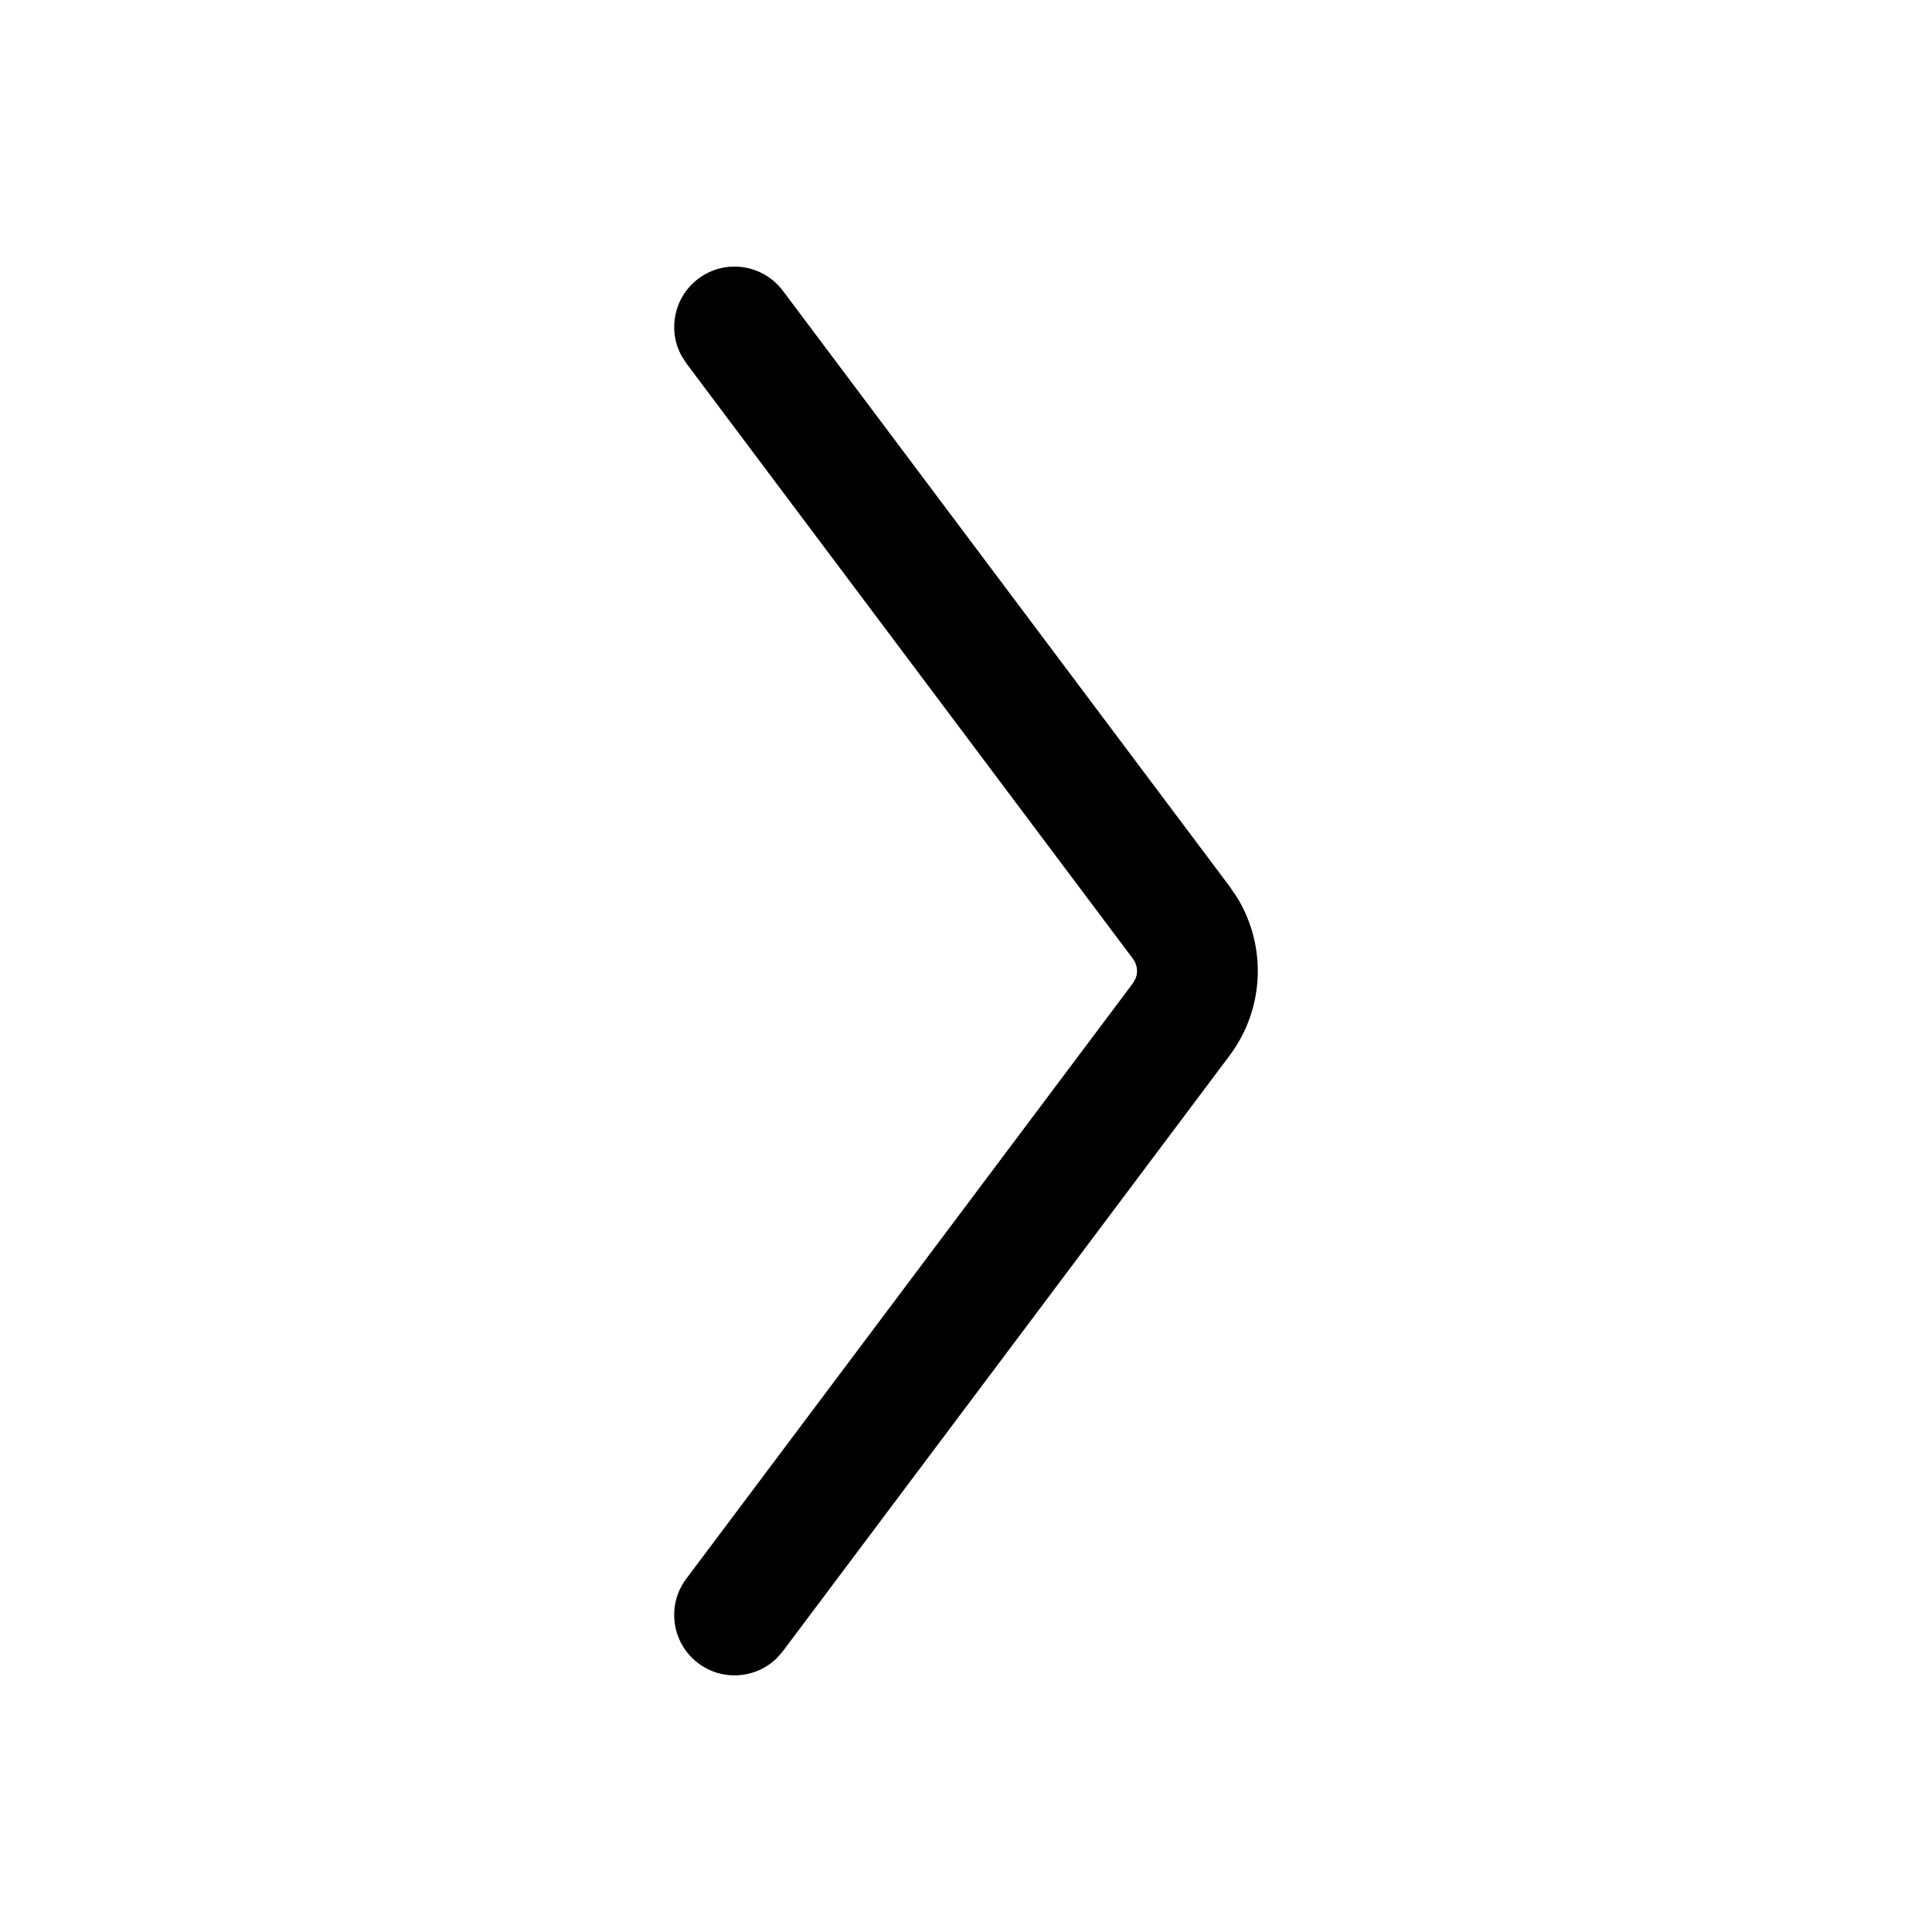
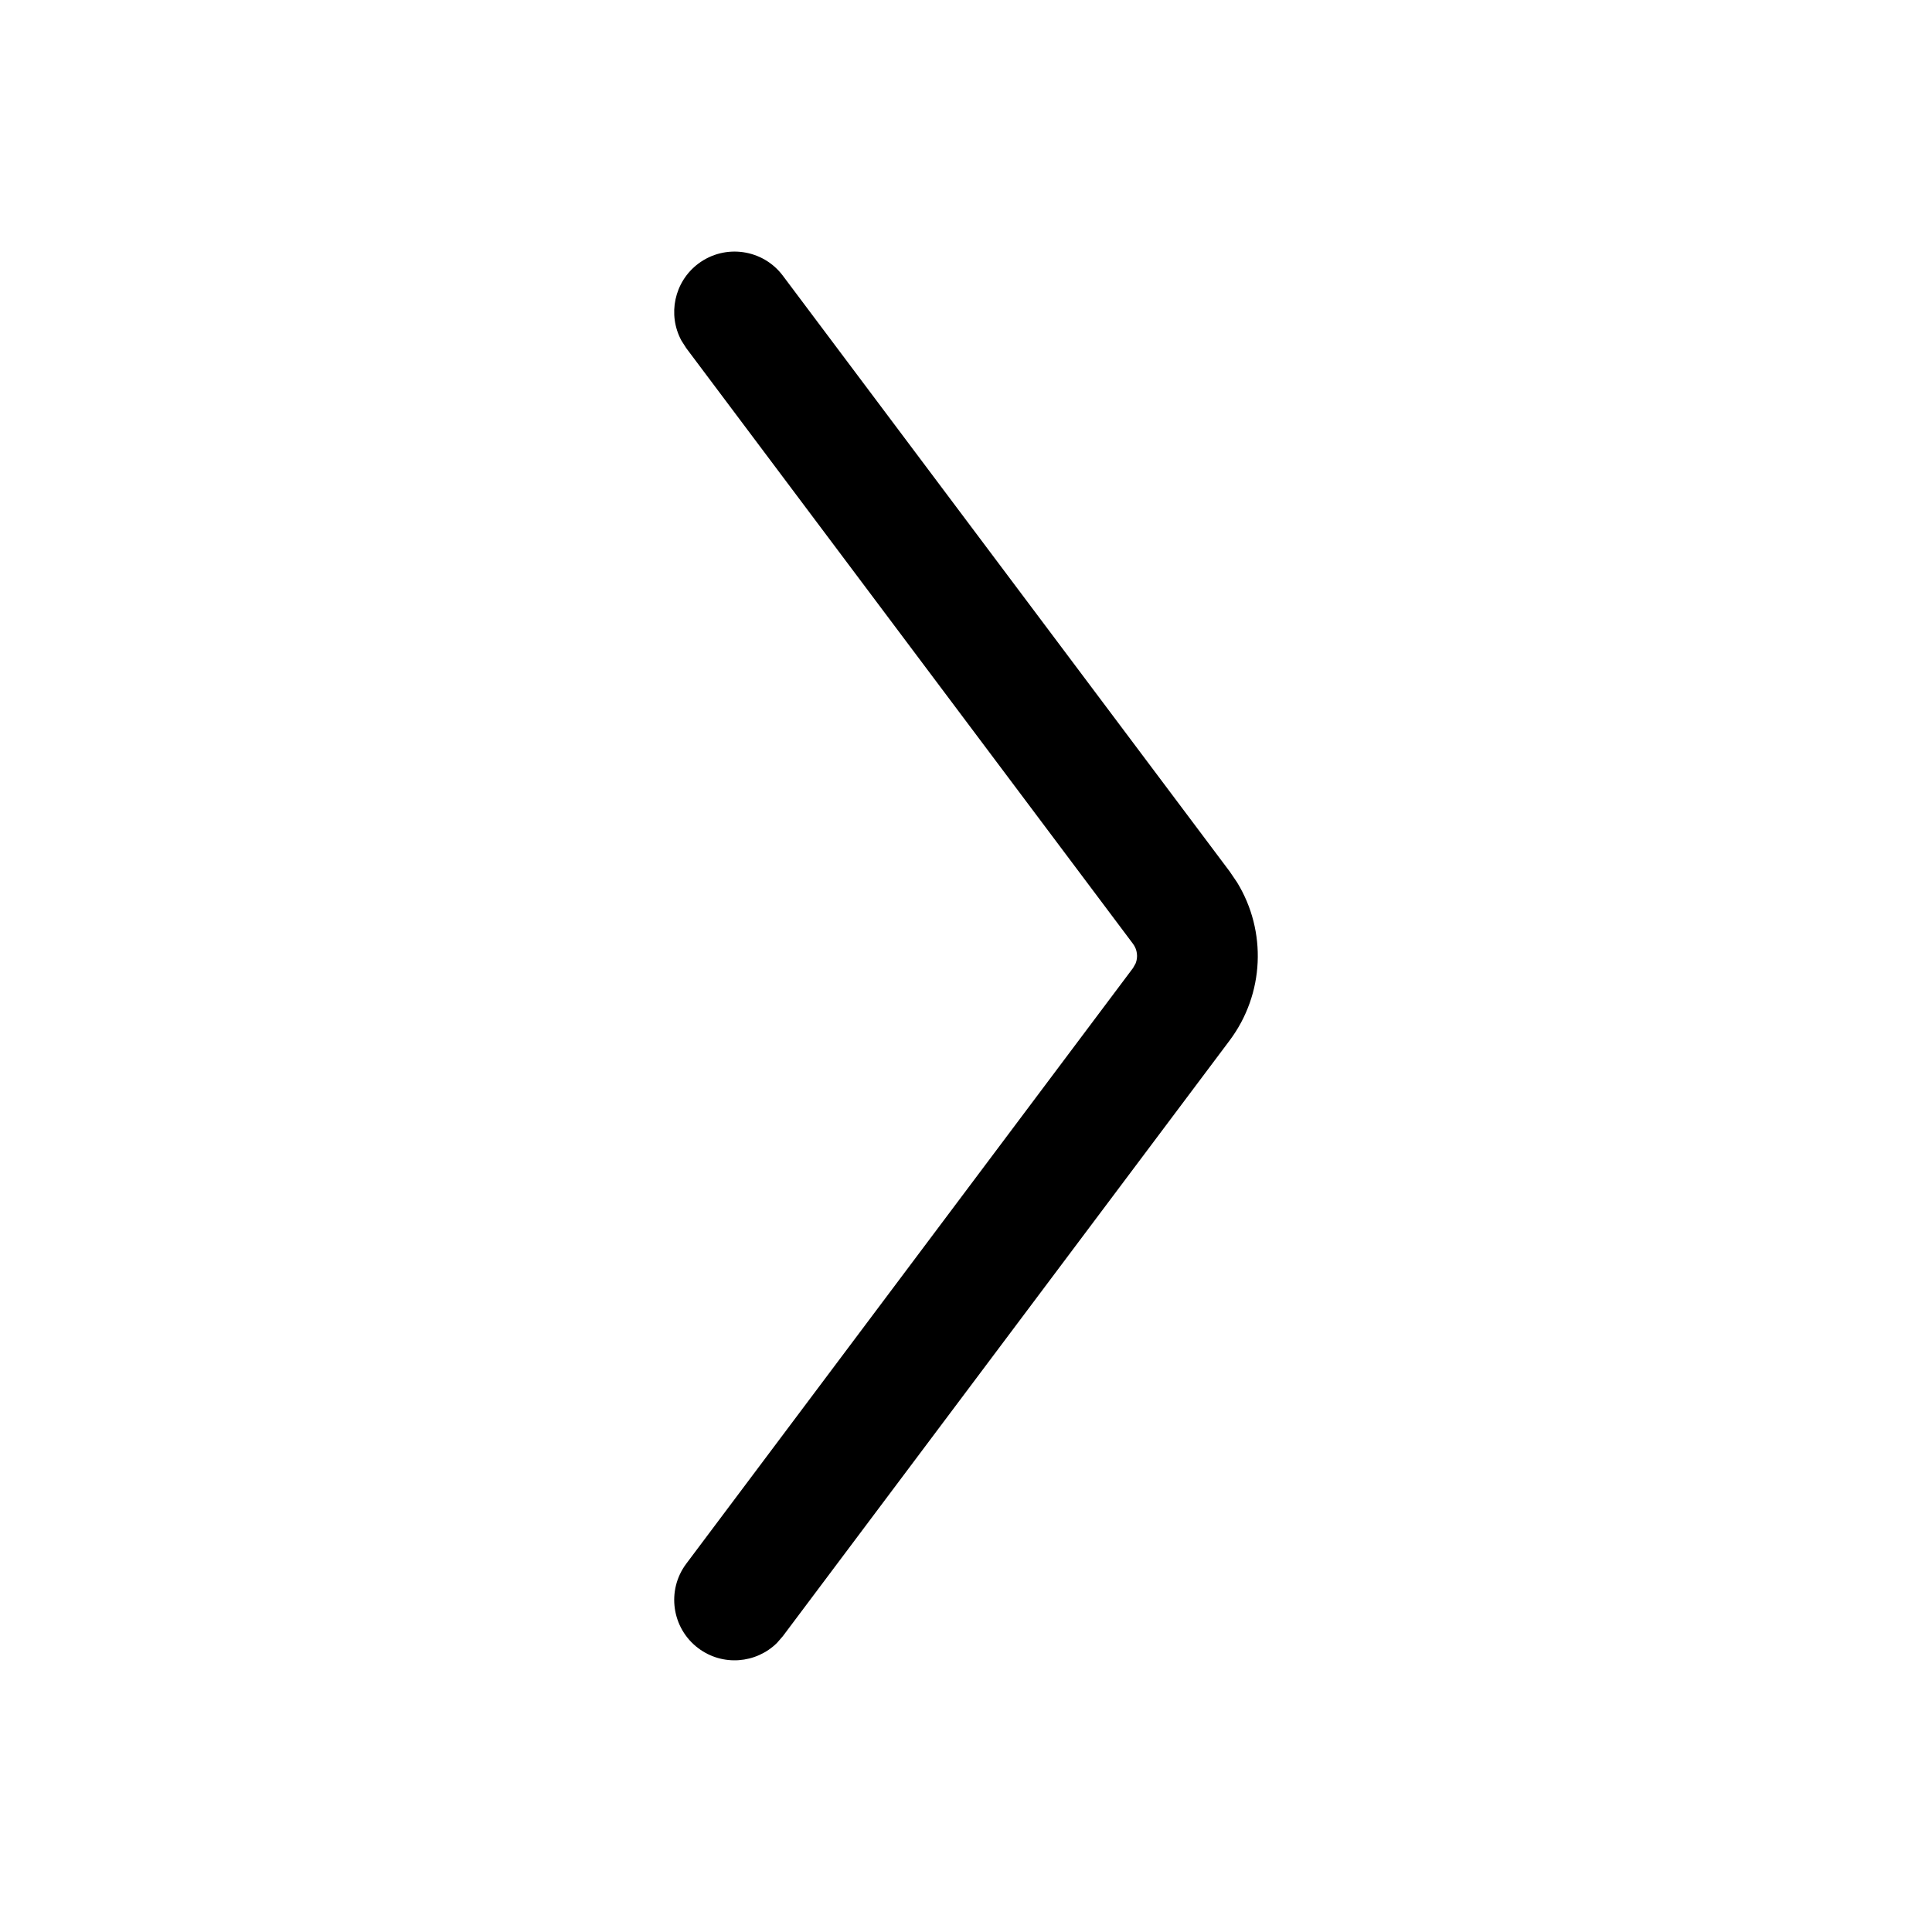
- <svg xmlns="http://www.w3.org/2000/svg" width="24" height="24" viewBox="0 0 24 24">
-   <g fill="none" fill-rule="evenodd">
-     <path fill="currentColor" d="M3.4 8.55c.226-.301.635-.384.956-.21l.094.06 7.4 5.55c.071.053.164.064.243.032l.057-.032 7.4-5.55c.331-.249.802-.181 1.05.15.226.301.191.717-.066.977l-.084.073-7.4 5.55c-.578.433-1.357.464-1.963.093l-.137-.093-7.4-5.55c-.331-.249-.399-.719-.15-1.05z" transform="translate(-811 -200) translate(629 64) translate(0 130.022) translate(182 6.165) matrix(0 1 1 0 .125 -.125)" />
-   </g>
+ <svg xmlns="http://www.w3.org/2000/svg" viewBox="0 0 24 24" fill="currentColor">
+   <path fill-rule="evenodd" clip-rule="evenodd" d="M8.675 3.275C8.374 3.501 8.291 3.91 8.465 4.231L8.525 4.325L14.075 11.725C14.128 11.796 14.139 11.889 14.107 11.968L14.075 12.025L8.525 19.425C8.277 19.756 8.344 20.227 8.675 20.475C8.976 20.701 9.392 20.666 9.652 20.409L9.725 20.325L15.275 12.925C15.708 12.347 15.739 11.568 15.368 10.962L15.275 10.825L9.725 3.425C9.477 3.094 9.006 3.027 8.675 3.275Z" fill="currentColor" />
</svg>
